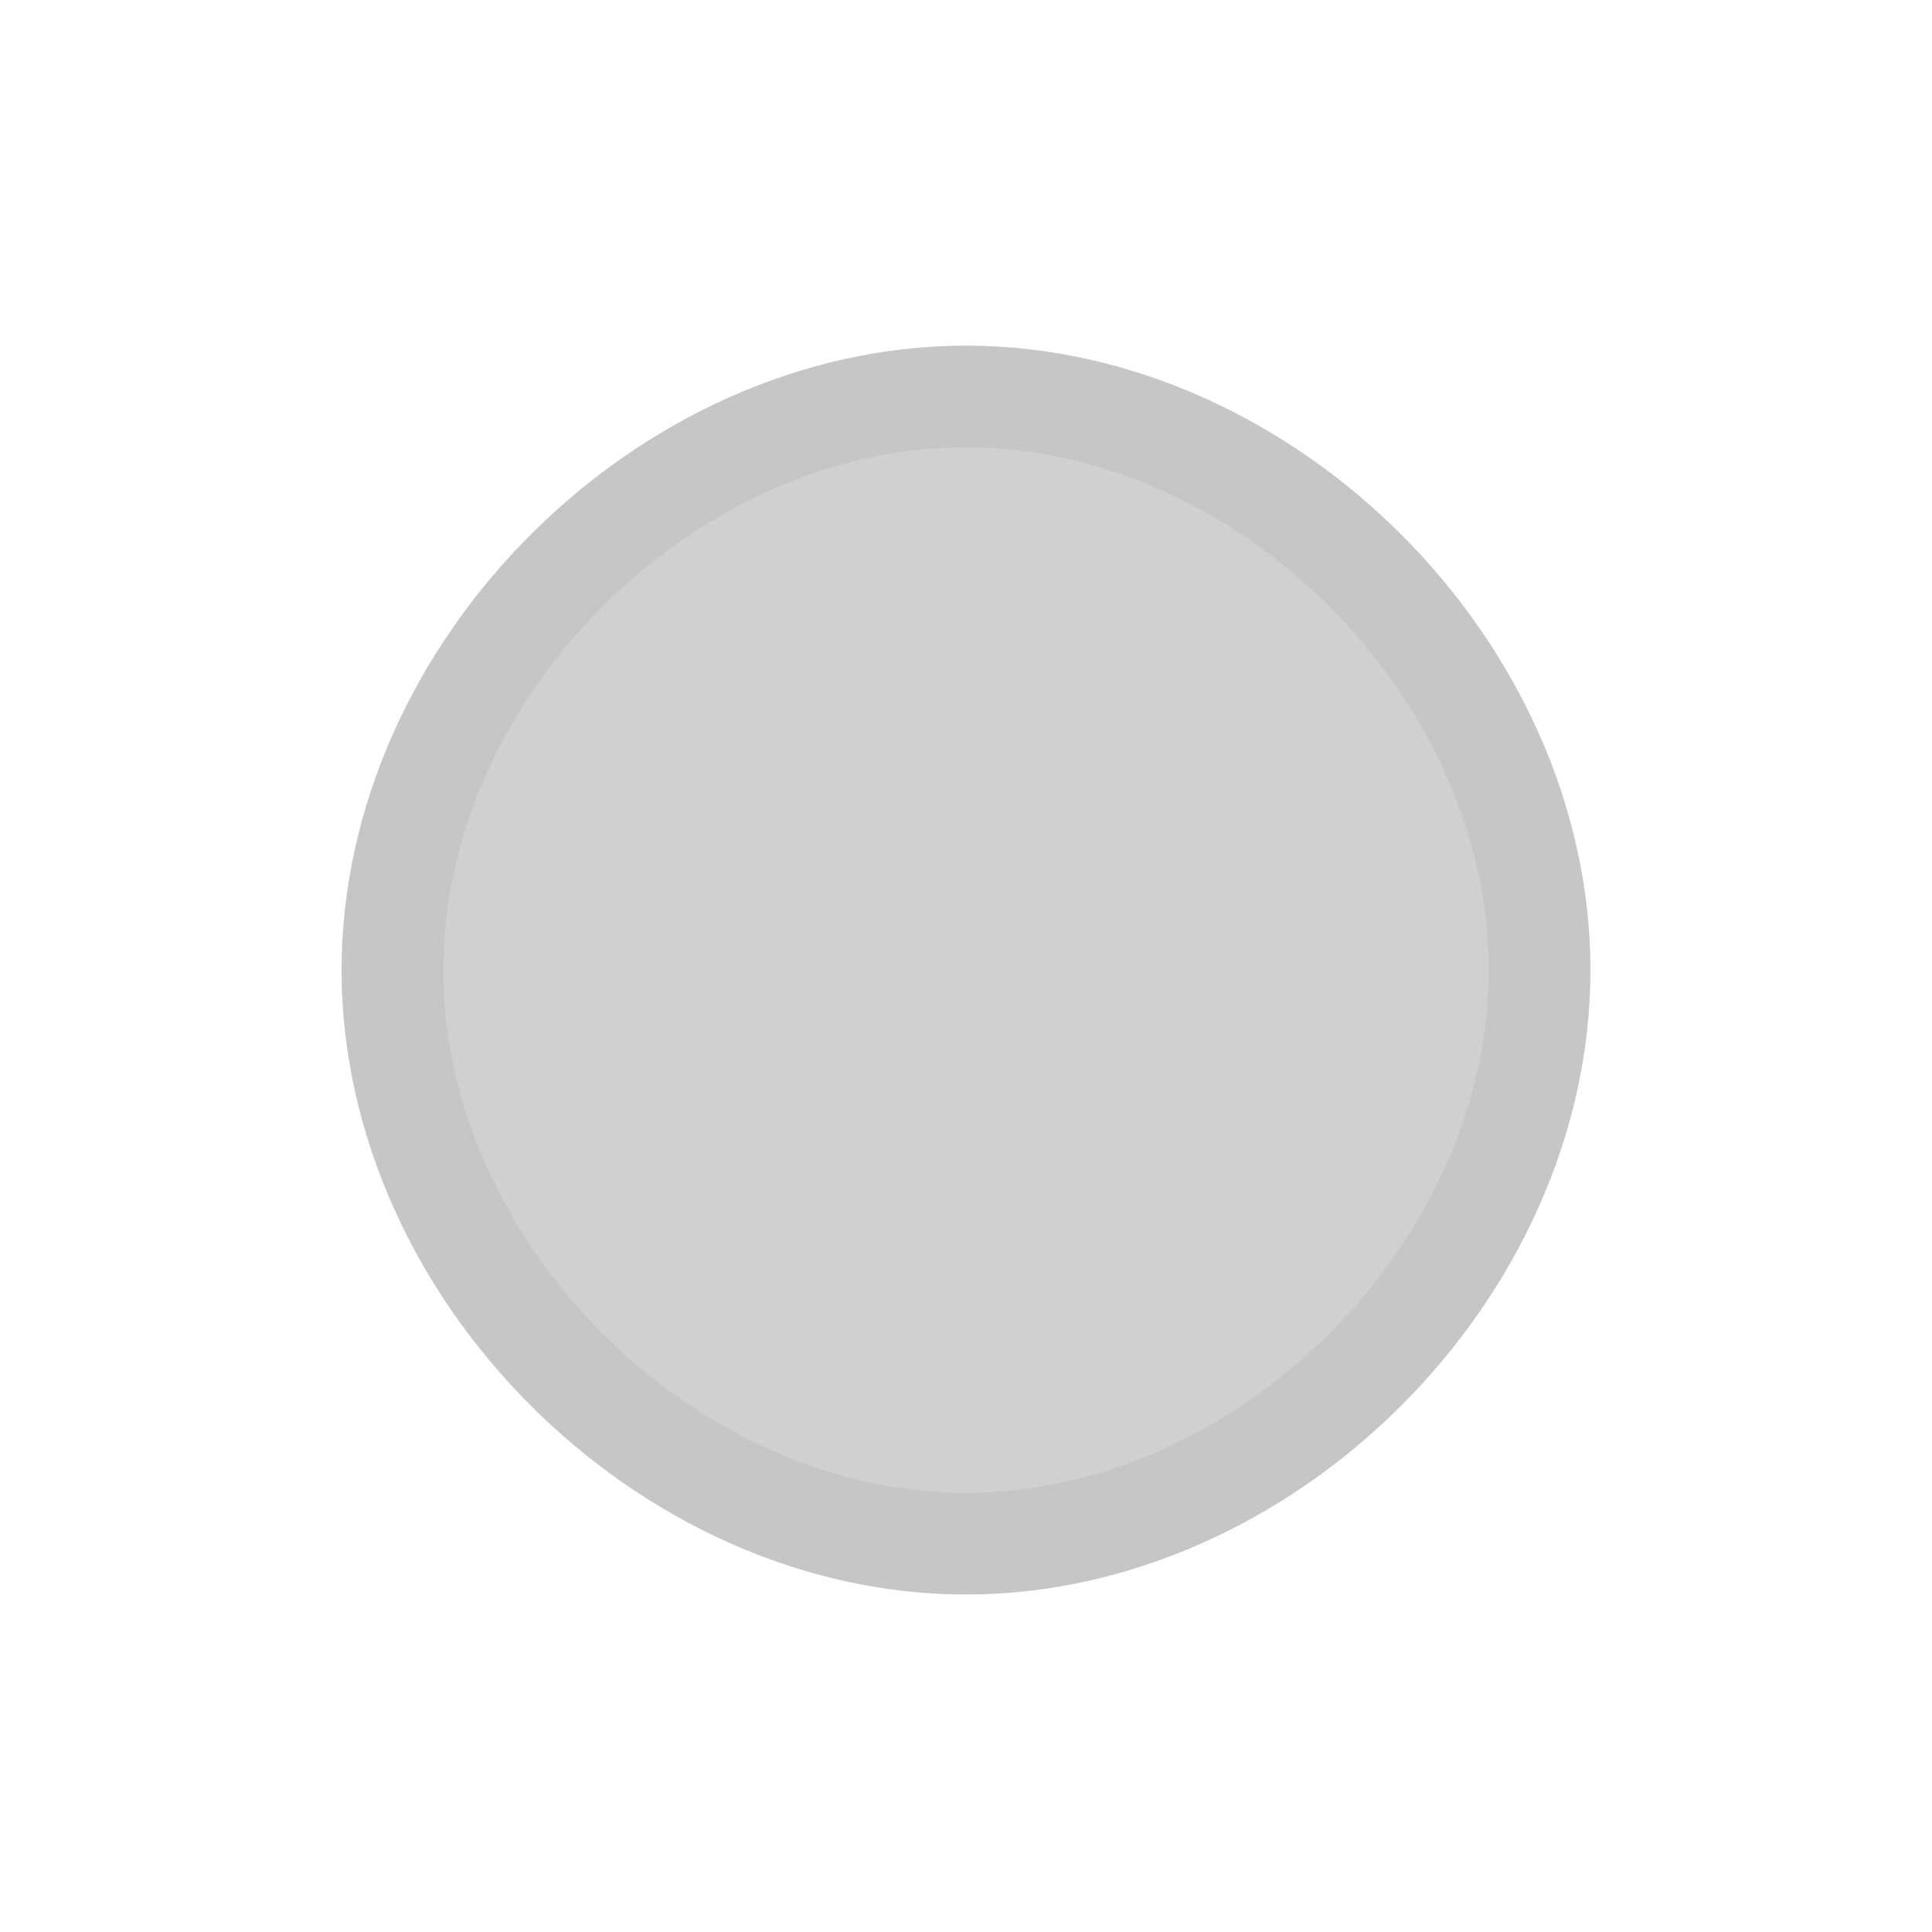
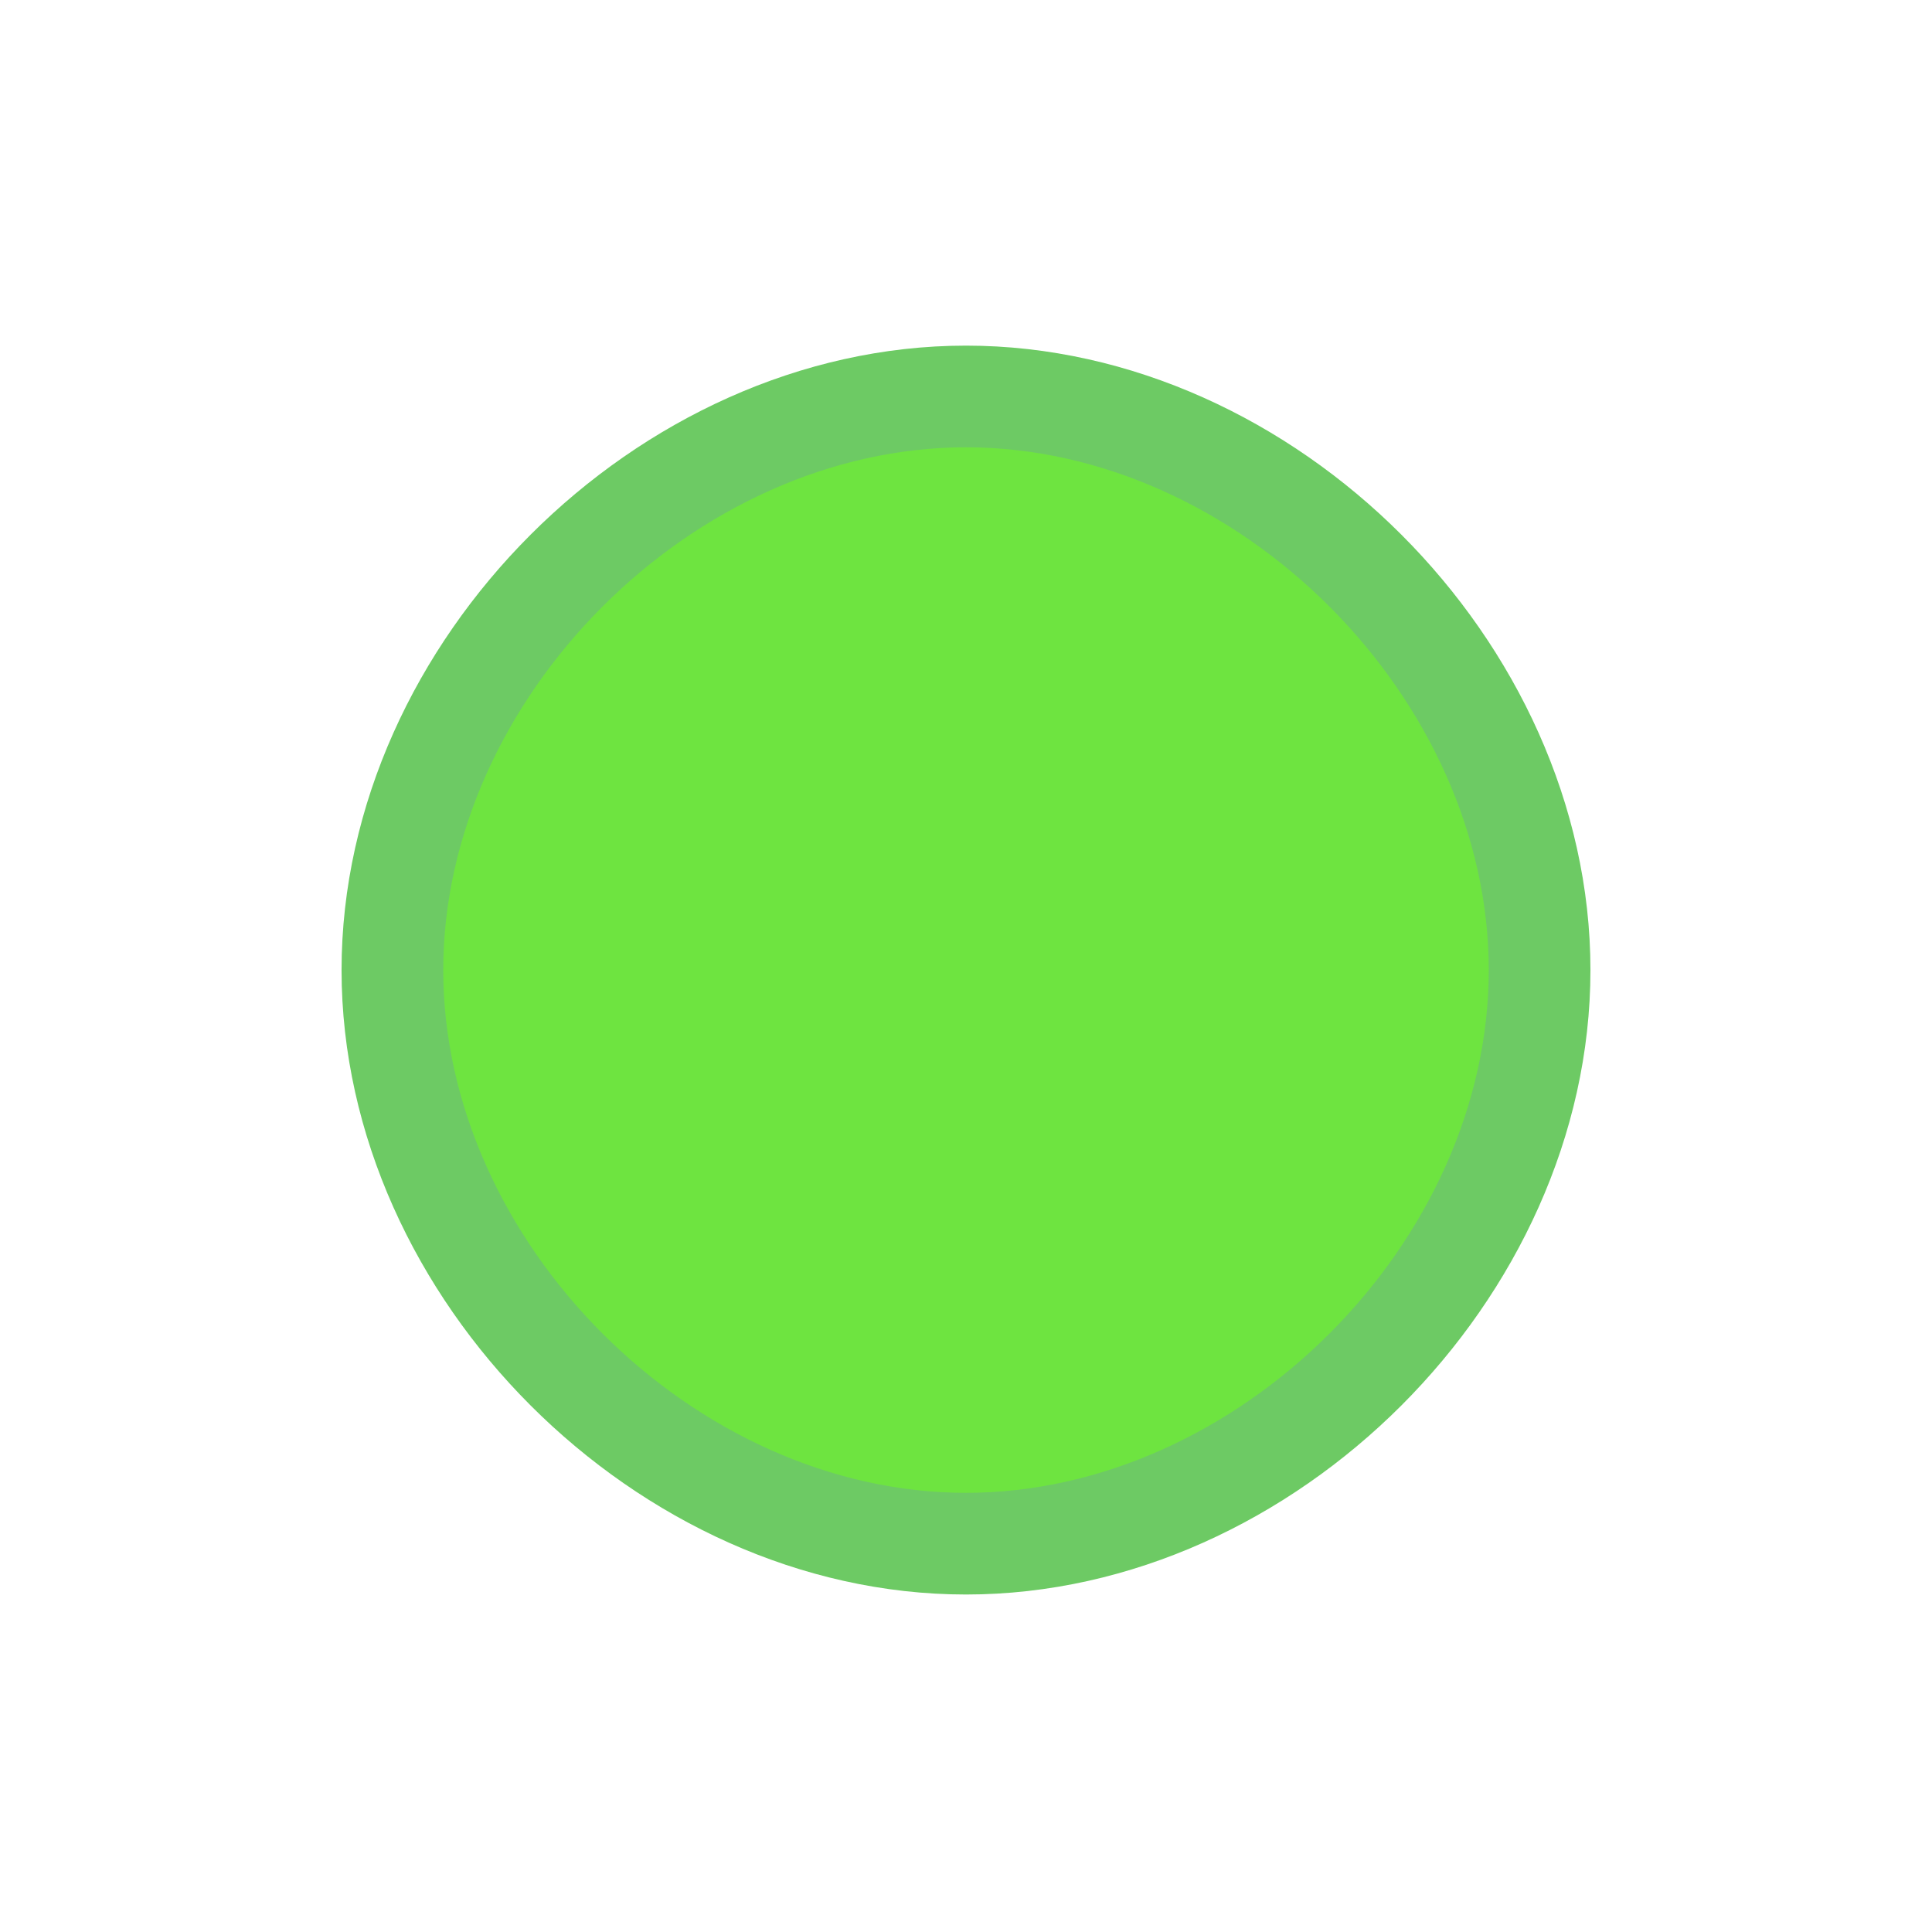
<svg xmlns="http://www.w3.org/2000/svg" id="svg4486" height="19" viewBox="0 0 19 19" width="19" version="1.1">
  <defs id="defs10" />
  <g id="layer1" transform="translate(290.21 -522.86)">
    <g id="g4113" transform="translate(-289.71 -511)">
-       <path id="circle4507" d="m 9,1037.759 c -2.954,0 -5.641,2.687 -5.641,5.641 0,2.954 2.687,5.641 5.641,5.641 2.954,0 5.641,-2.687 5.641,-5.641 0,-2.954 -2.687,-5.641 -5.641,-5.641 z" style="color:#000000;fill:#d0d0d0;fill-opacity:1;stroke:#c5c6c8;stroke-width:1;stroke-miterlimit:4;stroke-opacity:1;stroke-dasharray:none" />
+       <path id="circle4507" d="m 9,1037.759 c -2.954,0 -5.641,2.687 -5.641,5.641 0,2.954 2.687,5.641 5.641,5.641 2.954,0 5.641,-2.687 5.641,-5.641 0,-2.954 -2.687,-5.641 -5.641,-5.641 z" style="color:#000000;fill:#6ee440;fill-opacity:1;stroke:#6dca64;stroke-width:1;stroke-miterlimit:4;stroke-opacity:1;stroke-dasharray:none" />
      <rect id="rect4539" style="color:#000000;fill:none;stroke-width:1;stroke-miterlimit:4;stroke-dasharray:none" height="19" width="19" y="1033.9" x="-0.5" />
    </g>
  </g>
</svg>
